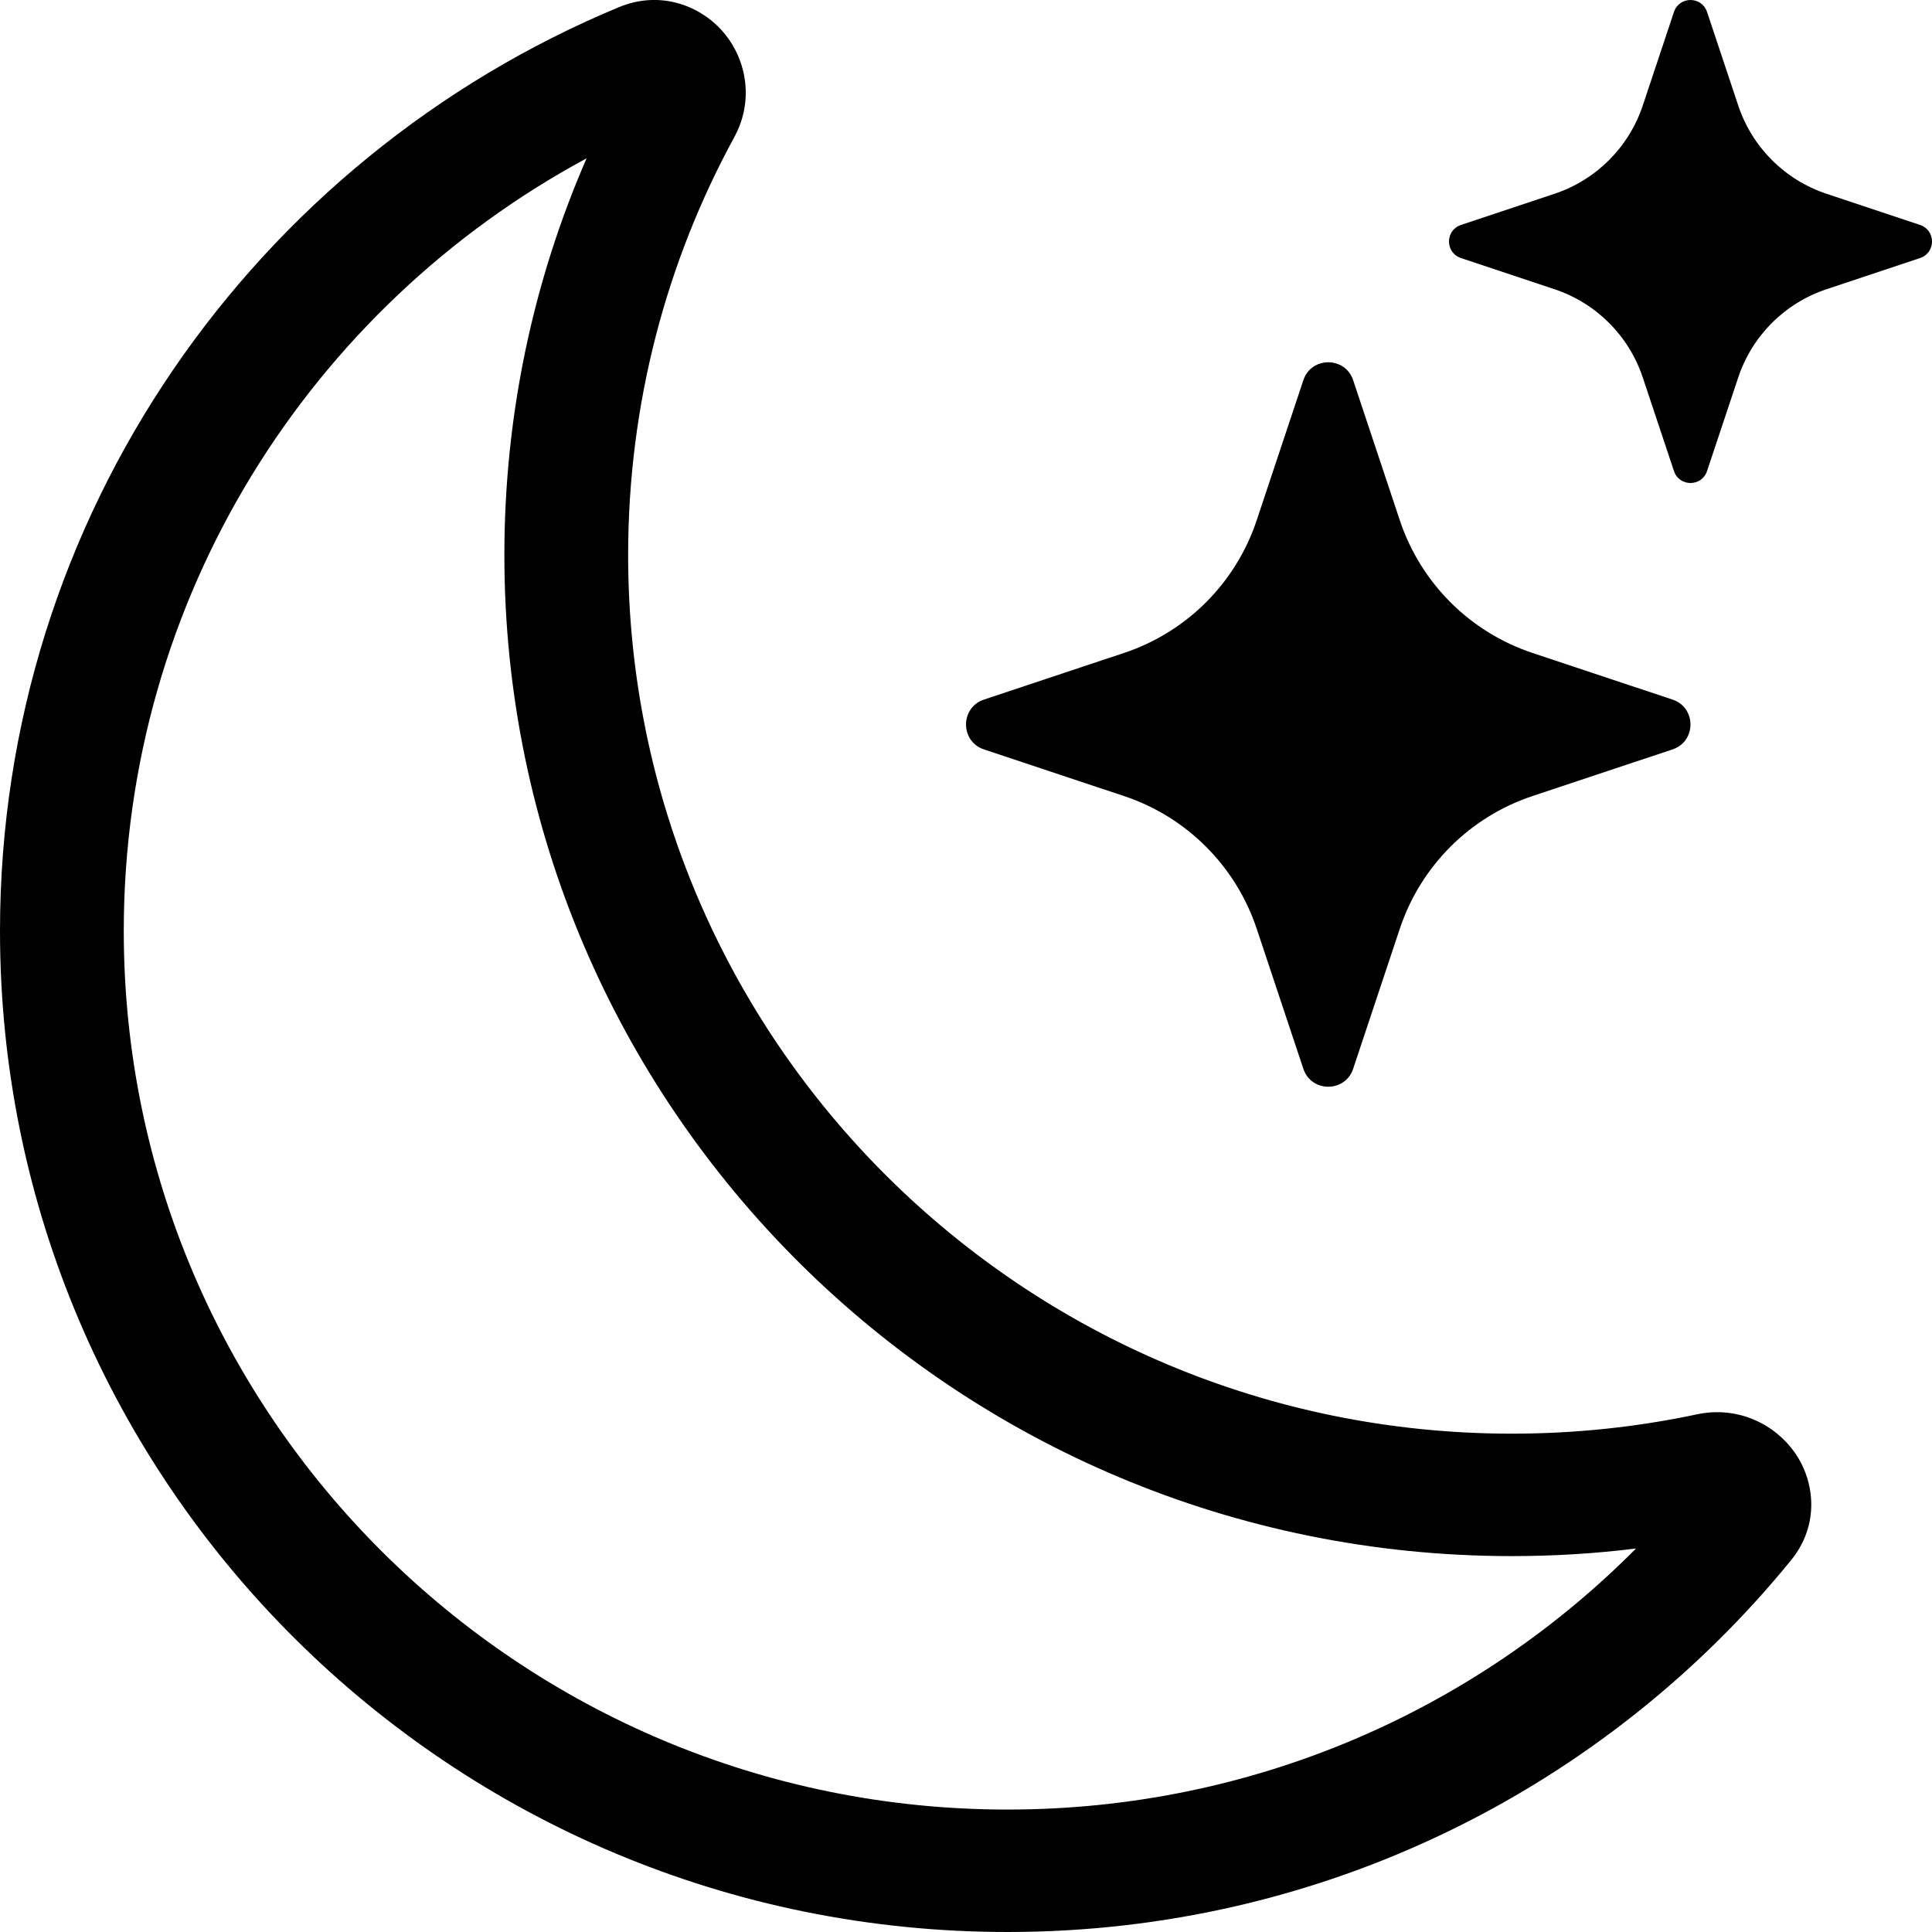
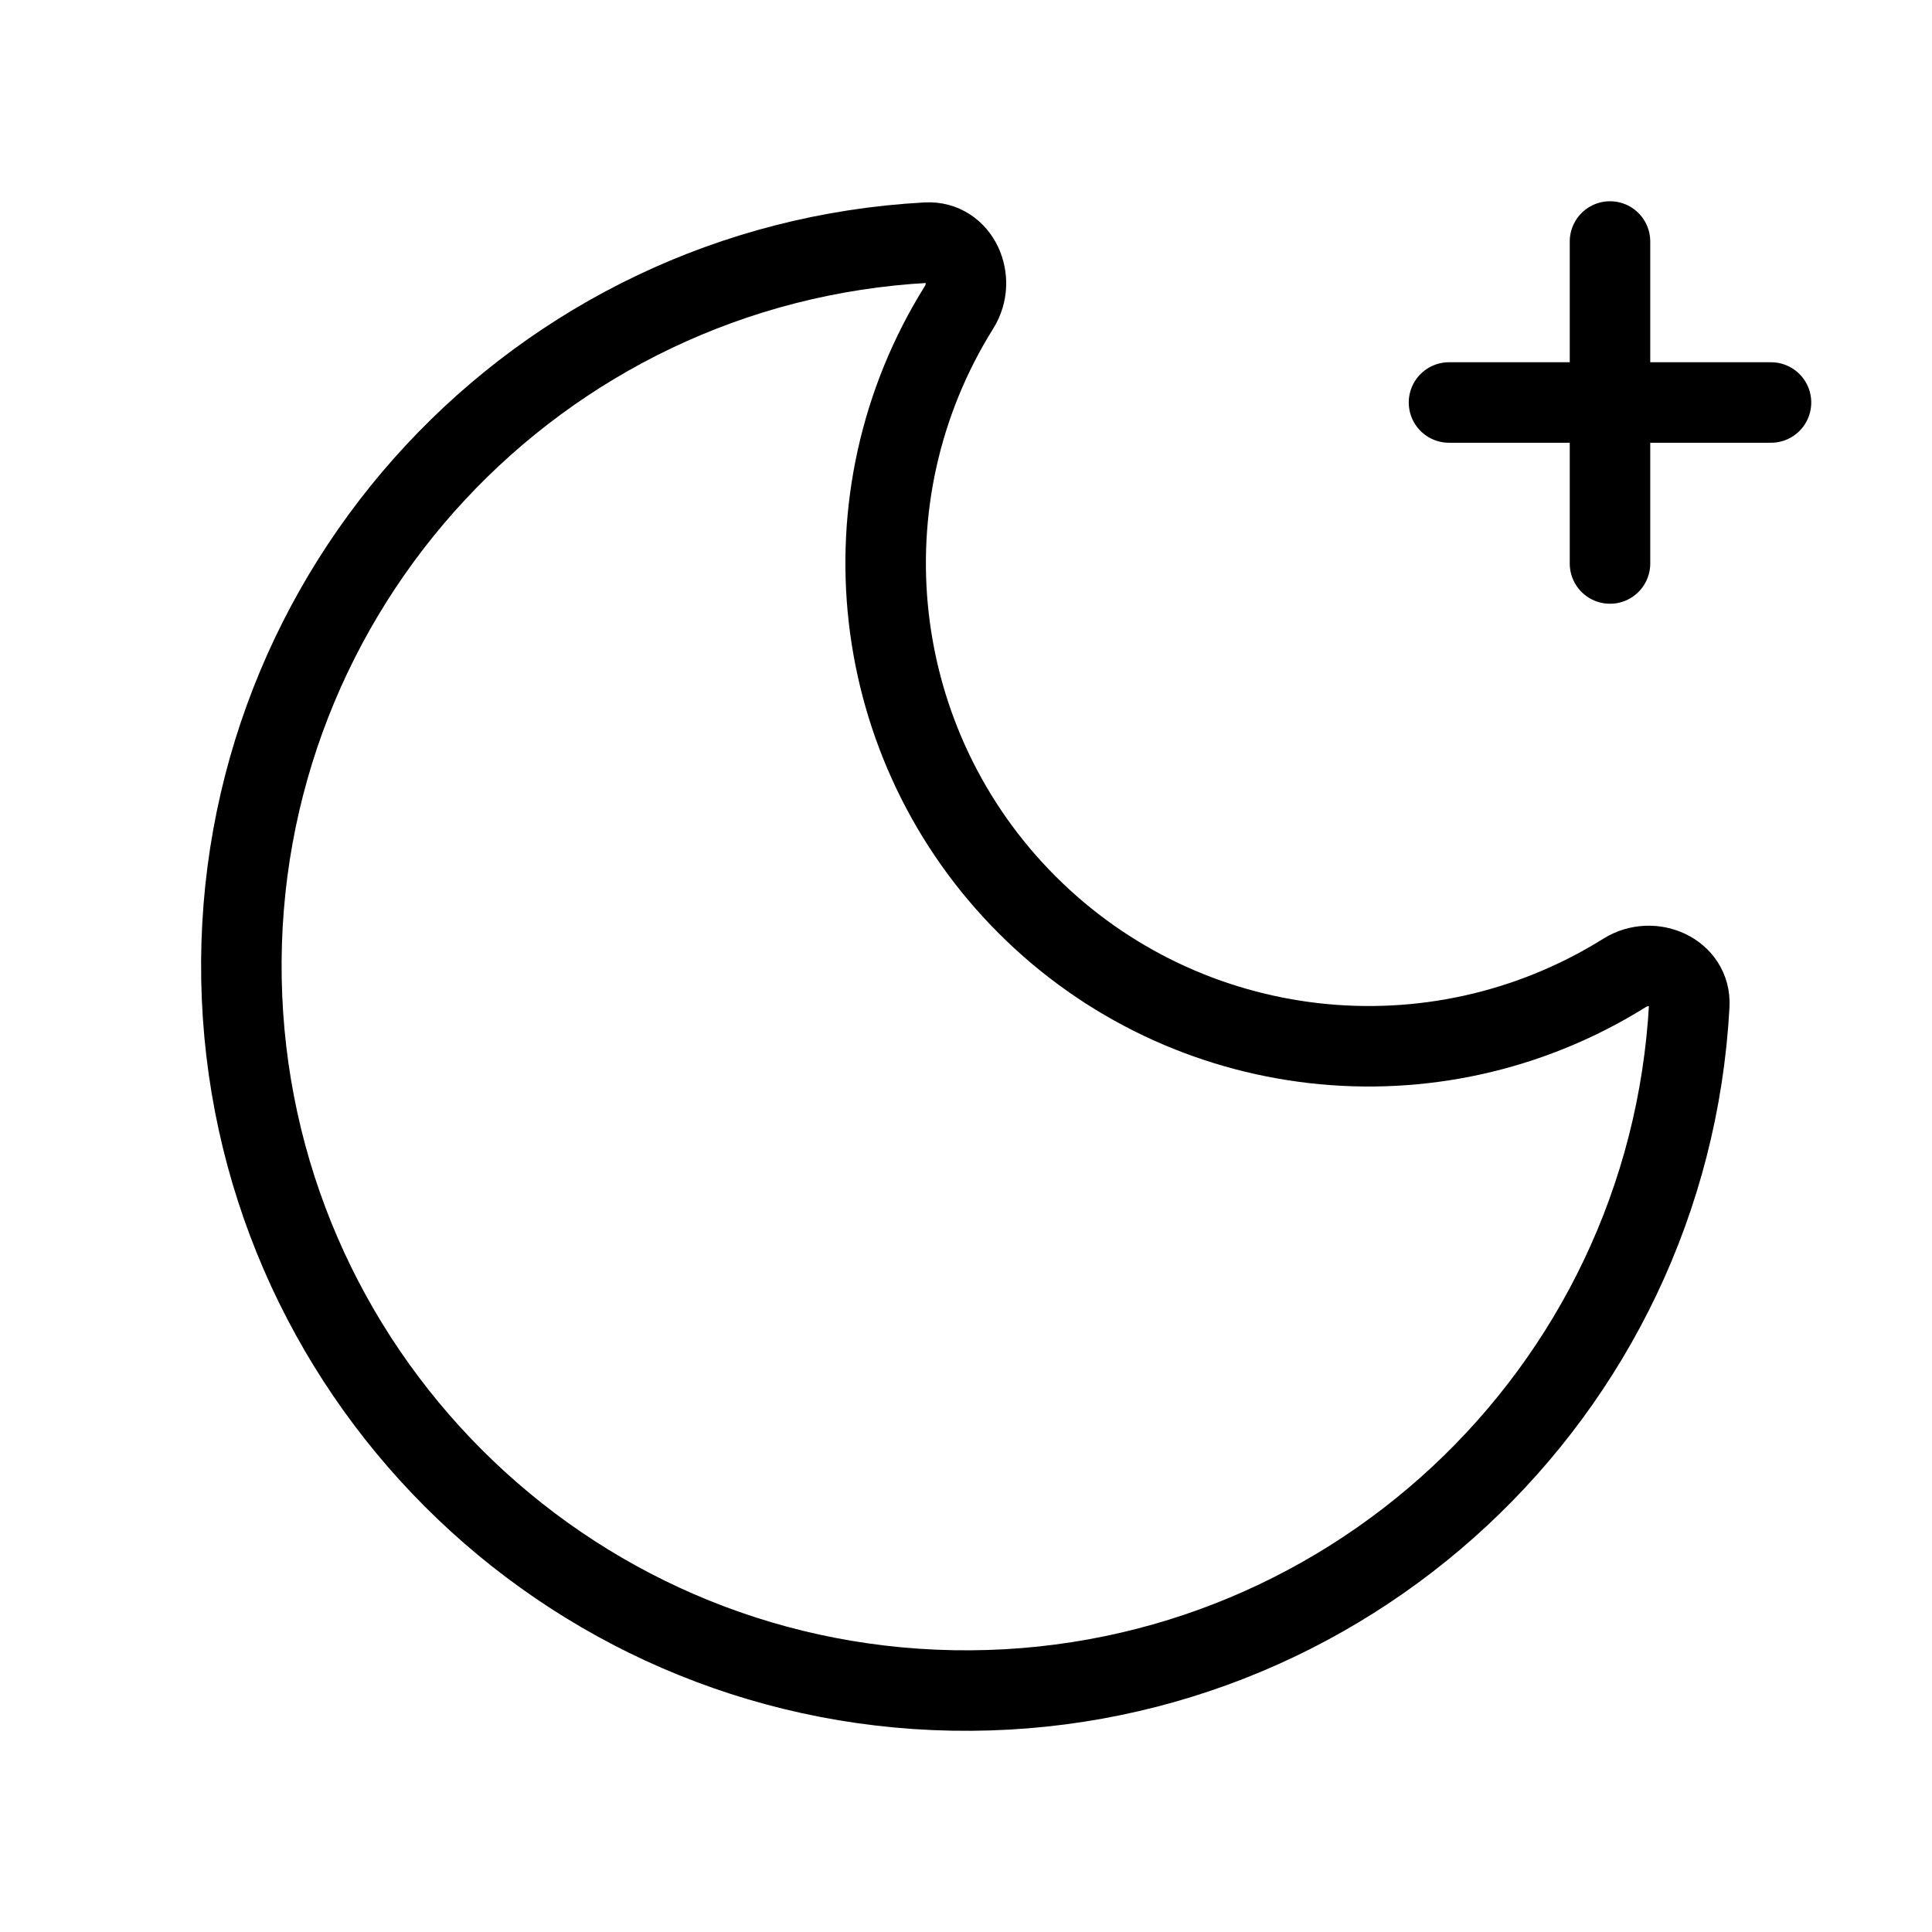
- <svg xmlns="http://www.w3.org/2000/svg" width="16" height="16" viewBox="0 0 16 16">
-   <path d="M6 0.278C6.183 0.5 6.245 0.835 6.081 1.136C5.52 2.165 5.202 3.343 5.202 4.597C5.202 8.617 8.48 11.873 12.52 11.873C13.047 11.873 13.559 11.818 14.053 11.713C14.391 11.641 14.698 11.794 14.863 12.029C15.033 12.271 15.069 12.632 14.832 12.922C13.303 14.799 10.965 16 8.344 16C3.733 16 0 12.286 0 7.71C0 4.266 2.114 1.312 5.124 0.06C5.471 -0.085 5.812 0.049 6 0.278ZM4.858 1.311C2.575 2.542 1.025 4.946 1.025 7.71C1.025 11.73 4.304 14.986 8.344 14.986C10.38 14.986 12.222 14.16 13.549 12.824C13.212 12.866 12.868 12.887 12.52 12.887C7.91 12.887 4.177 9.173 4.177 4.597C4.177 3.43 4.419 2.319 4.858 1.311Z" />
-   <path d="M10.794 3.148C10.86 2.951 11.14 2.951 11.206 3.148L11.593 4.31C11.766 4.828 12.172 5.234 12.69 5.407L13.852 5.794C14.049 5.86 14.049 6.14 13.852 6.206L12.69 6.593C12.172 6.766 11.766 7.172 11.593 7.69L11.206 8.852C11.14 9.049 10.86 9.049 10.794 8.852L10.407 7.69C10.234 7.172 9.828 6.766 9.31 6.593L8.148 6.206C7.951 6.14 7.951 5.86 8.148 5.794L9.31 5.407C9.828 5.234 10.234 4.828 10.407 4.31L10.794 3.148Z" />
-   <path d="M13.863 0.099C13.907 -0.033 14.093 -0.033 14.137 0.099L14.395 0.873C14.51 1.219 14.781 1.49 15.127 1.605L15.901 1.863C16.033 1.907 16.033 2.093 15.901 2.137L15.127 2.395C14.781 2.51 14.51 2.781 14.395 3.127L14.137 3.901C14.093 4.033 13.907 4.033 13.863 3.901L13.605 3.127C13.49 2.781 13.219 2.51 12.873 2.395L12.099 2.137C11.967 2.093 11.967 1.907 12.099 1.863L12.873 1.605C13.219 1.49 13.49 1.219 13.605 0.873L13.863 0.099Z" />
+ <svg xmlns="http://www.w3.org/2000/svg" viewBox="0 0 24 24">
+   <g fill="none" stroke="currentColor" stroke-linecap="round" stroke-linejoin="round">
+     <path d="M18 5h4" />
+     <path d="M20 3v4" />
+     <path d="M20.985 12.486a9 9 0 1 1-9.473-9.472c.405-.022.617.46.402.803a6 6 0 0 0 8.268 8.268c.344-.215.825-.004.803.401" />
+   </g>
</svg>
